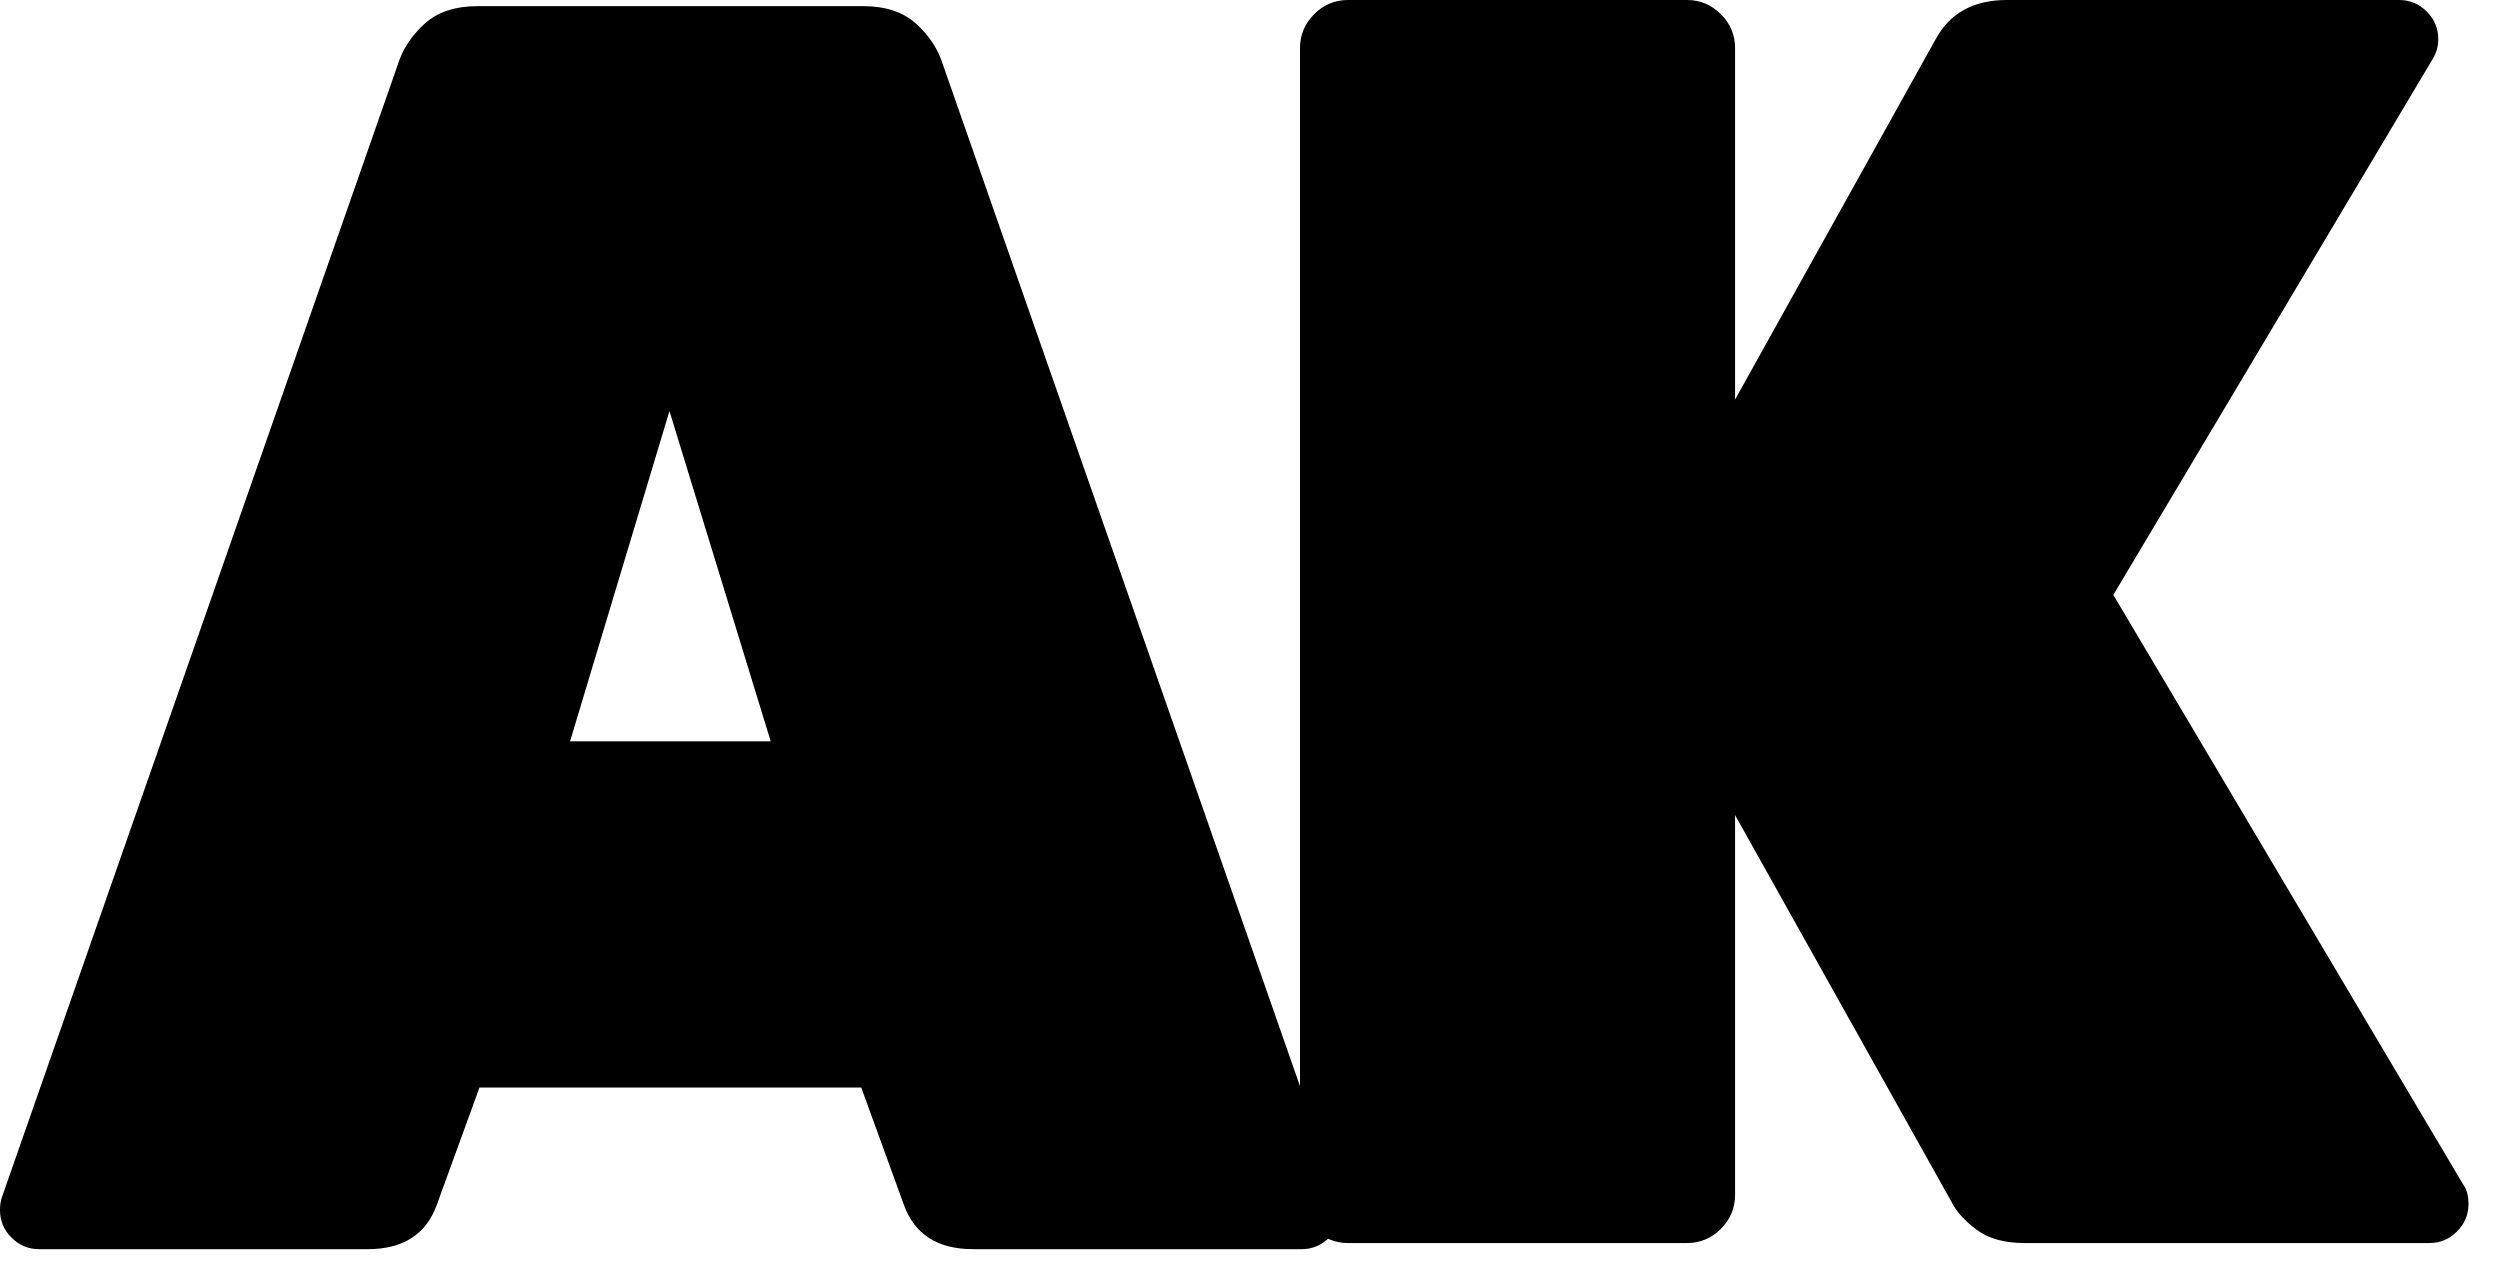
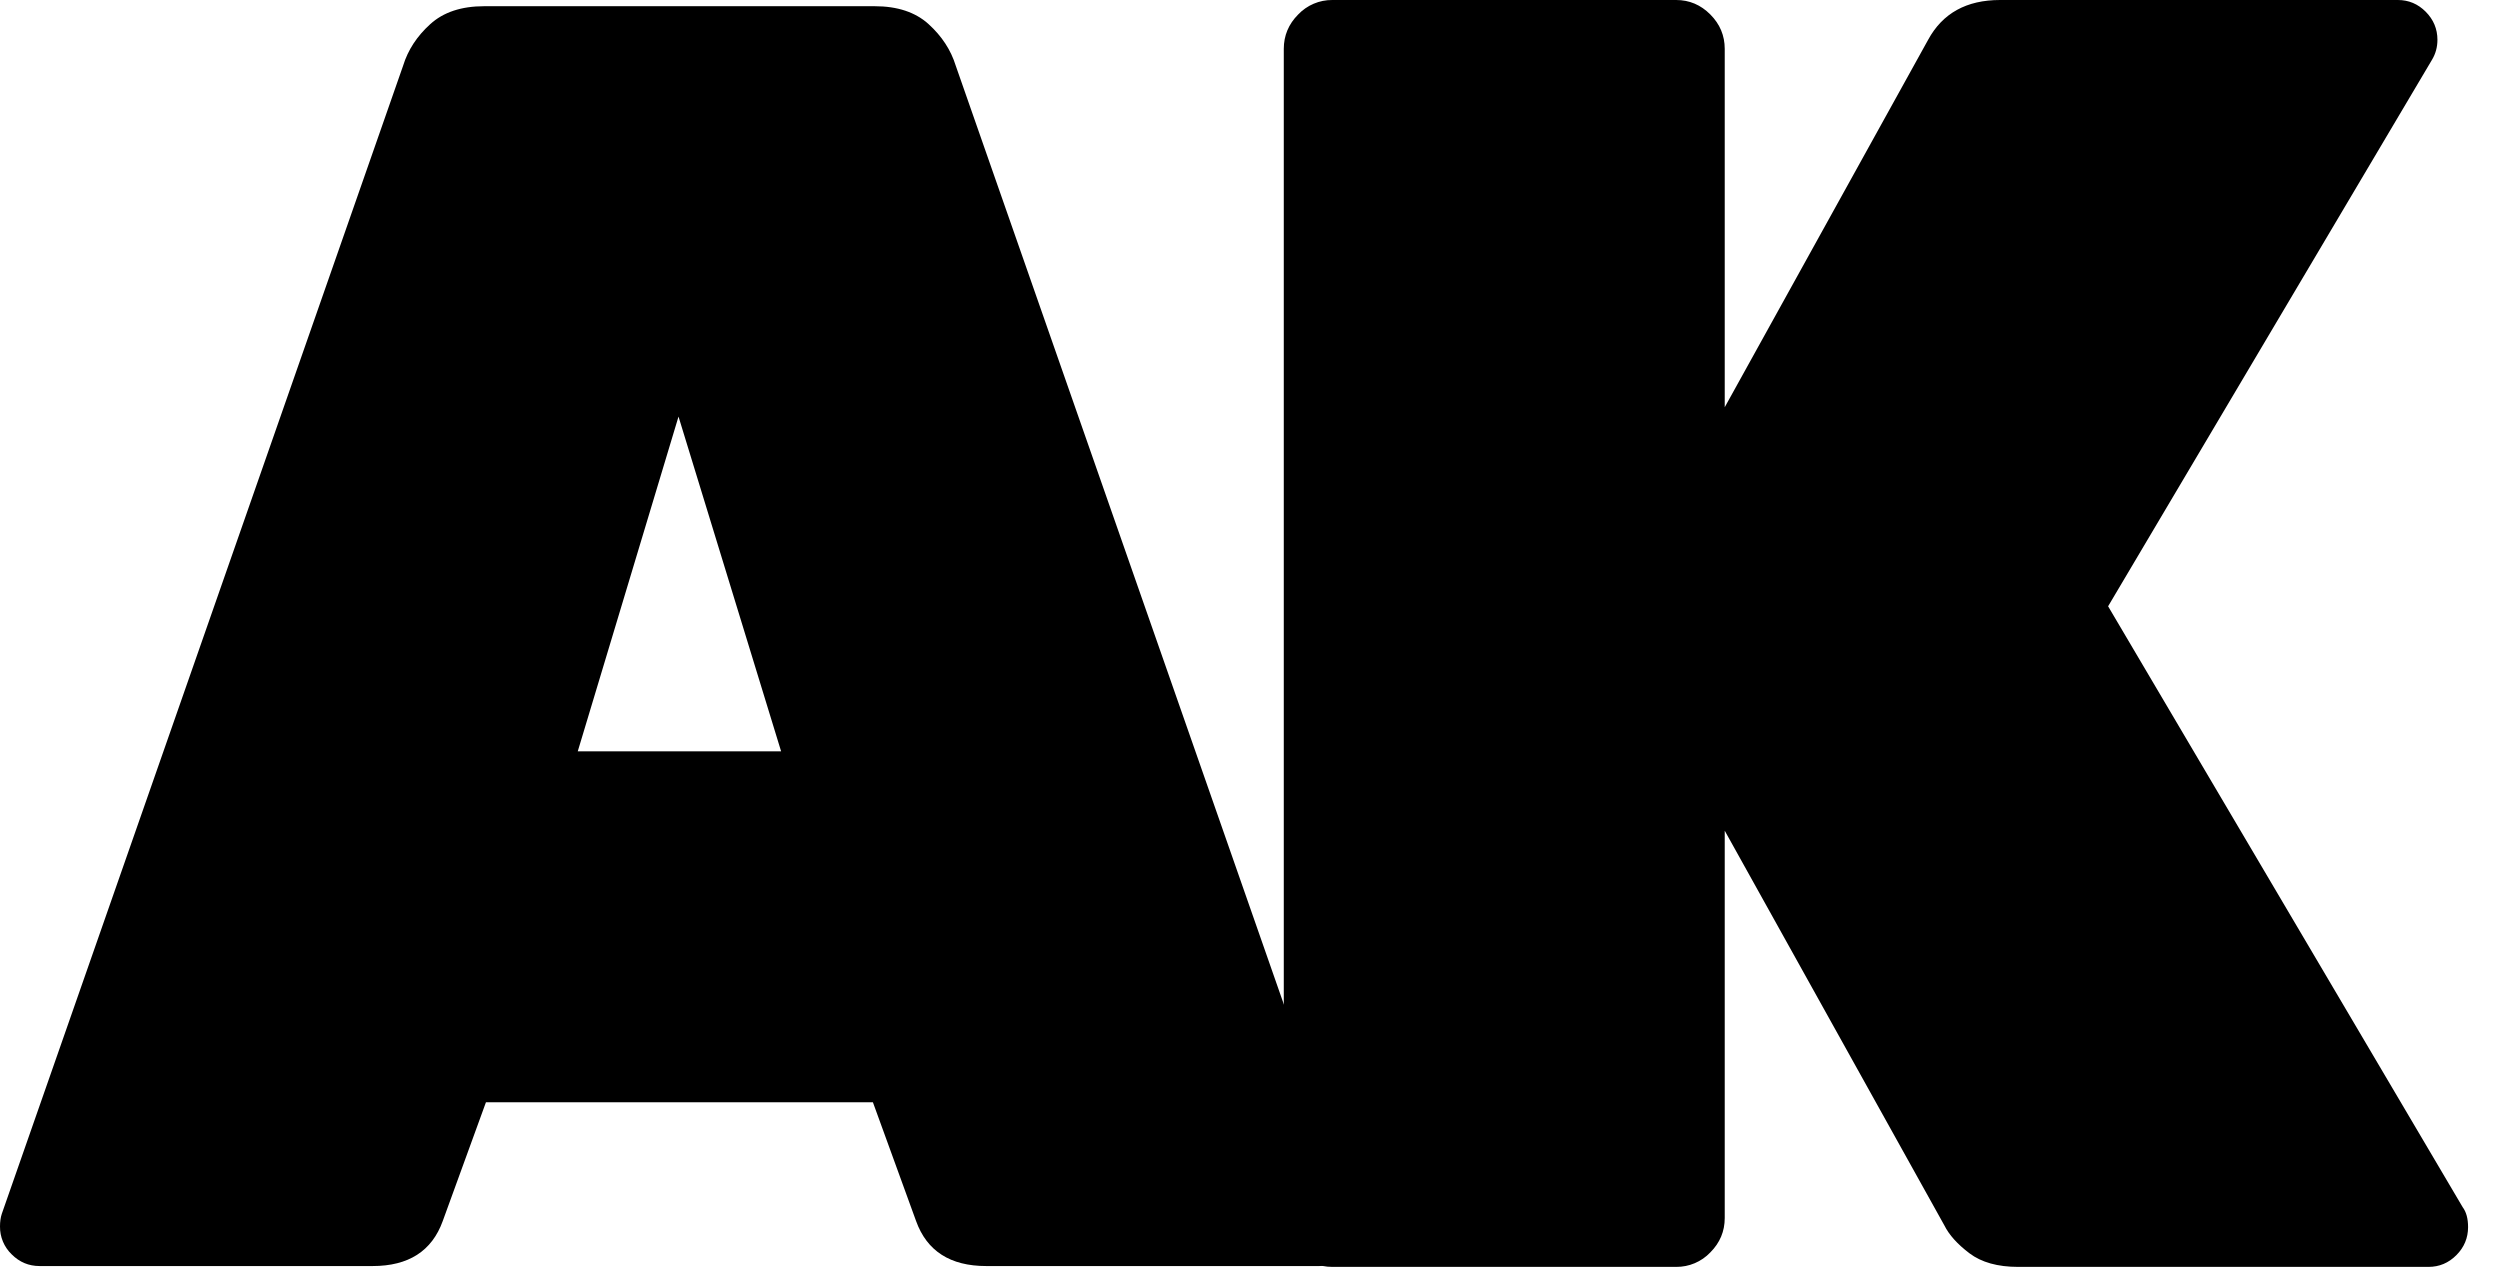
- <svg viewBox="0 0 75 38" preserveAspectRatio="xMinYMin meet">
+ <svg id="initials" class="logo-initials" viewBox="0 0 74 38" preserveAspectRatio="xMinYMin meet">
  <g>
-     <path d="M40.438 37.291c-.39 0-.728-.142-1.012-.426A1.383 1.383 0 0 1 39 35.853V1.438c0-.39.142-.728.426-1.012A1.383 1.383 0 0 1 40.438 0h10.176c.39 0 .728.142 1.012.426.284.284.426.622.426 1.012v10.549l6.02-10.815C58.498.391 59.208 0 60.202 0h11.774c.32 0 .595.115.826.346.23.231.346.506.346.826 0 .213-.053.408-.16.586L63.4 17.847l10.495 17.686c.107.143.16.338.16.586 0 .32-.115.595-.346.826-.231.231-.506.346-.826.346H60.736c-.604 0-1.084-.133-1.439-.4-.355-.265-.604-.54-.746-.825l-6.499-11.613v11.4c0 .39-.142.728-.426 1.012a1.383 1.383 0 0 1-1.012.426H40.438z" />
+     <path d="M39.438 37.5c-.39 0-.728-.143-1.012-.429A1.394 1.394 0 0 1 38 36.054V1.446c0-.392.142-.732.426-1.017A1.379 1.379 0 0 1 39.438 0h10.176c.39 0 .728.143 1.012.429.284.285.426.625.426 1.017v10.608l6.02-10.875C57.498.393 58.208 0 59.202 0h11.774c.32 0 .595.116.826.348.23.232.346.51.346.83 0 .215-.053.411-.16.59L62.4 17.946l10.495 17.786c.107.143.16.34.16.59 0 .32-.115.598-.346.83-.231.232-.506.348-.826.348H59.736c-.604 0-1.084-.134-1.439-.402s-.604-.544-.746-.83l-6.499-11.679v11.465c0 .392-.142.732-.426 1.017a1.379 1.379 0 0 1-1.012.429H39.438z" />
    <path d="M1.172 37.475c-.32 0-.595-.115-.826-.346A1.127 1.127 0 0 1 0 36.303c0-.142.018-.266.053-.373l11.88-33.988c.142-.462.409-.87.8-1.225.39-.356.923-.533 1.598-.533h11.56c.675 0 1.207.177 1.598.533.39.355.657.763.8 1.225l11.88 33.988c.035.107.053.231.053.373 0 .32-.116.595-.347.826-.23.23-.506.346-.825.346h-9.856c-1.066 0-1.758-.444-2.078-1.332l-1.278-3.516H14.384l-1.279 3.516c-.32.888-1.012 1.332-2.077 1.332H1.172zM17.101 22.24h6.02l-3.037-9.909-2.983 9.91z" />
  </g>
</svg>
